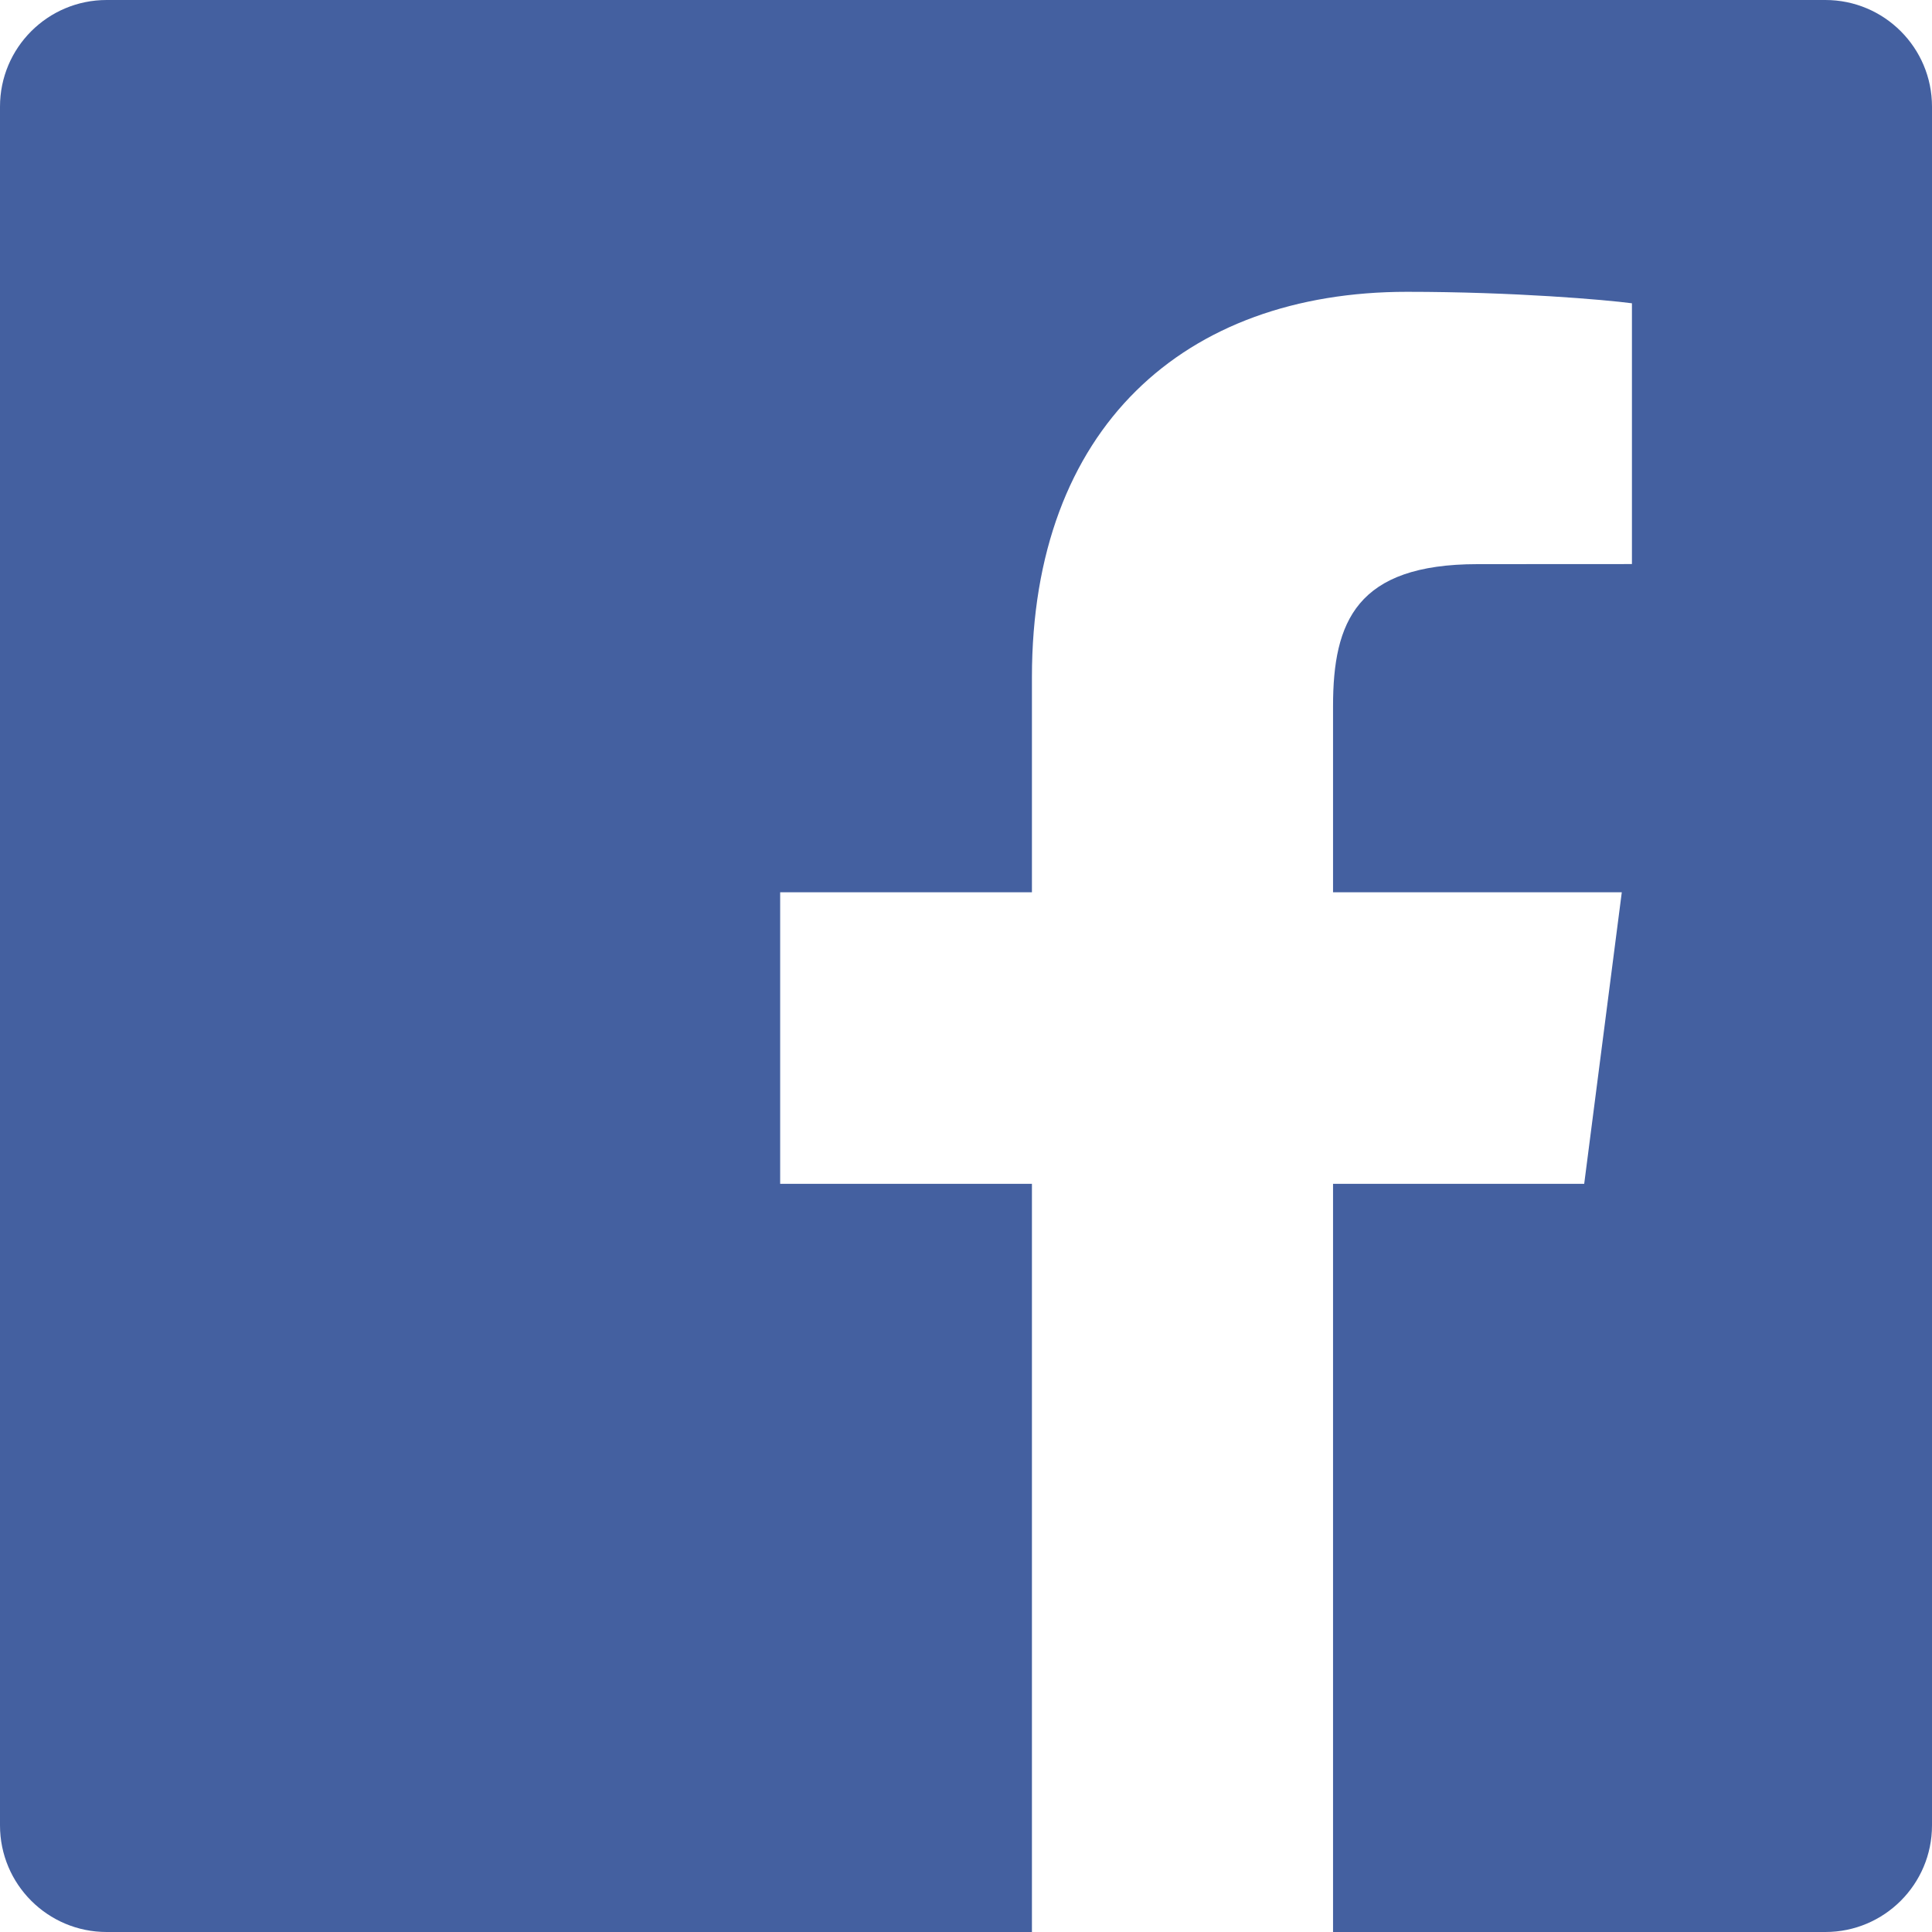
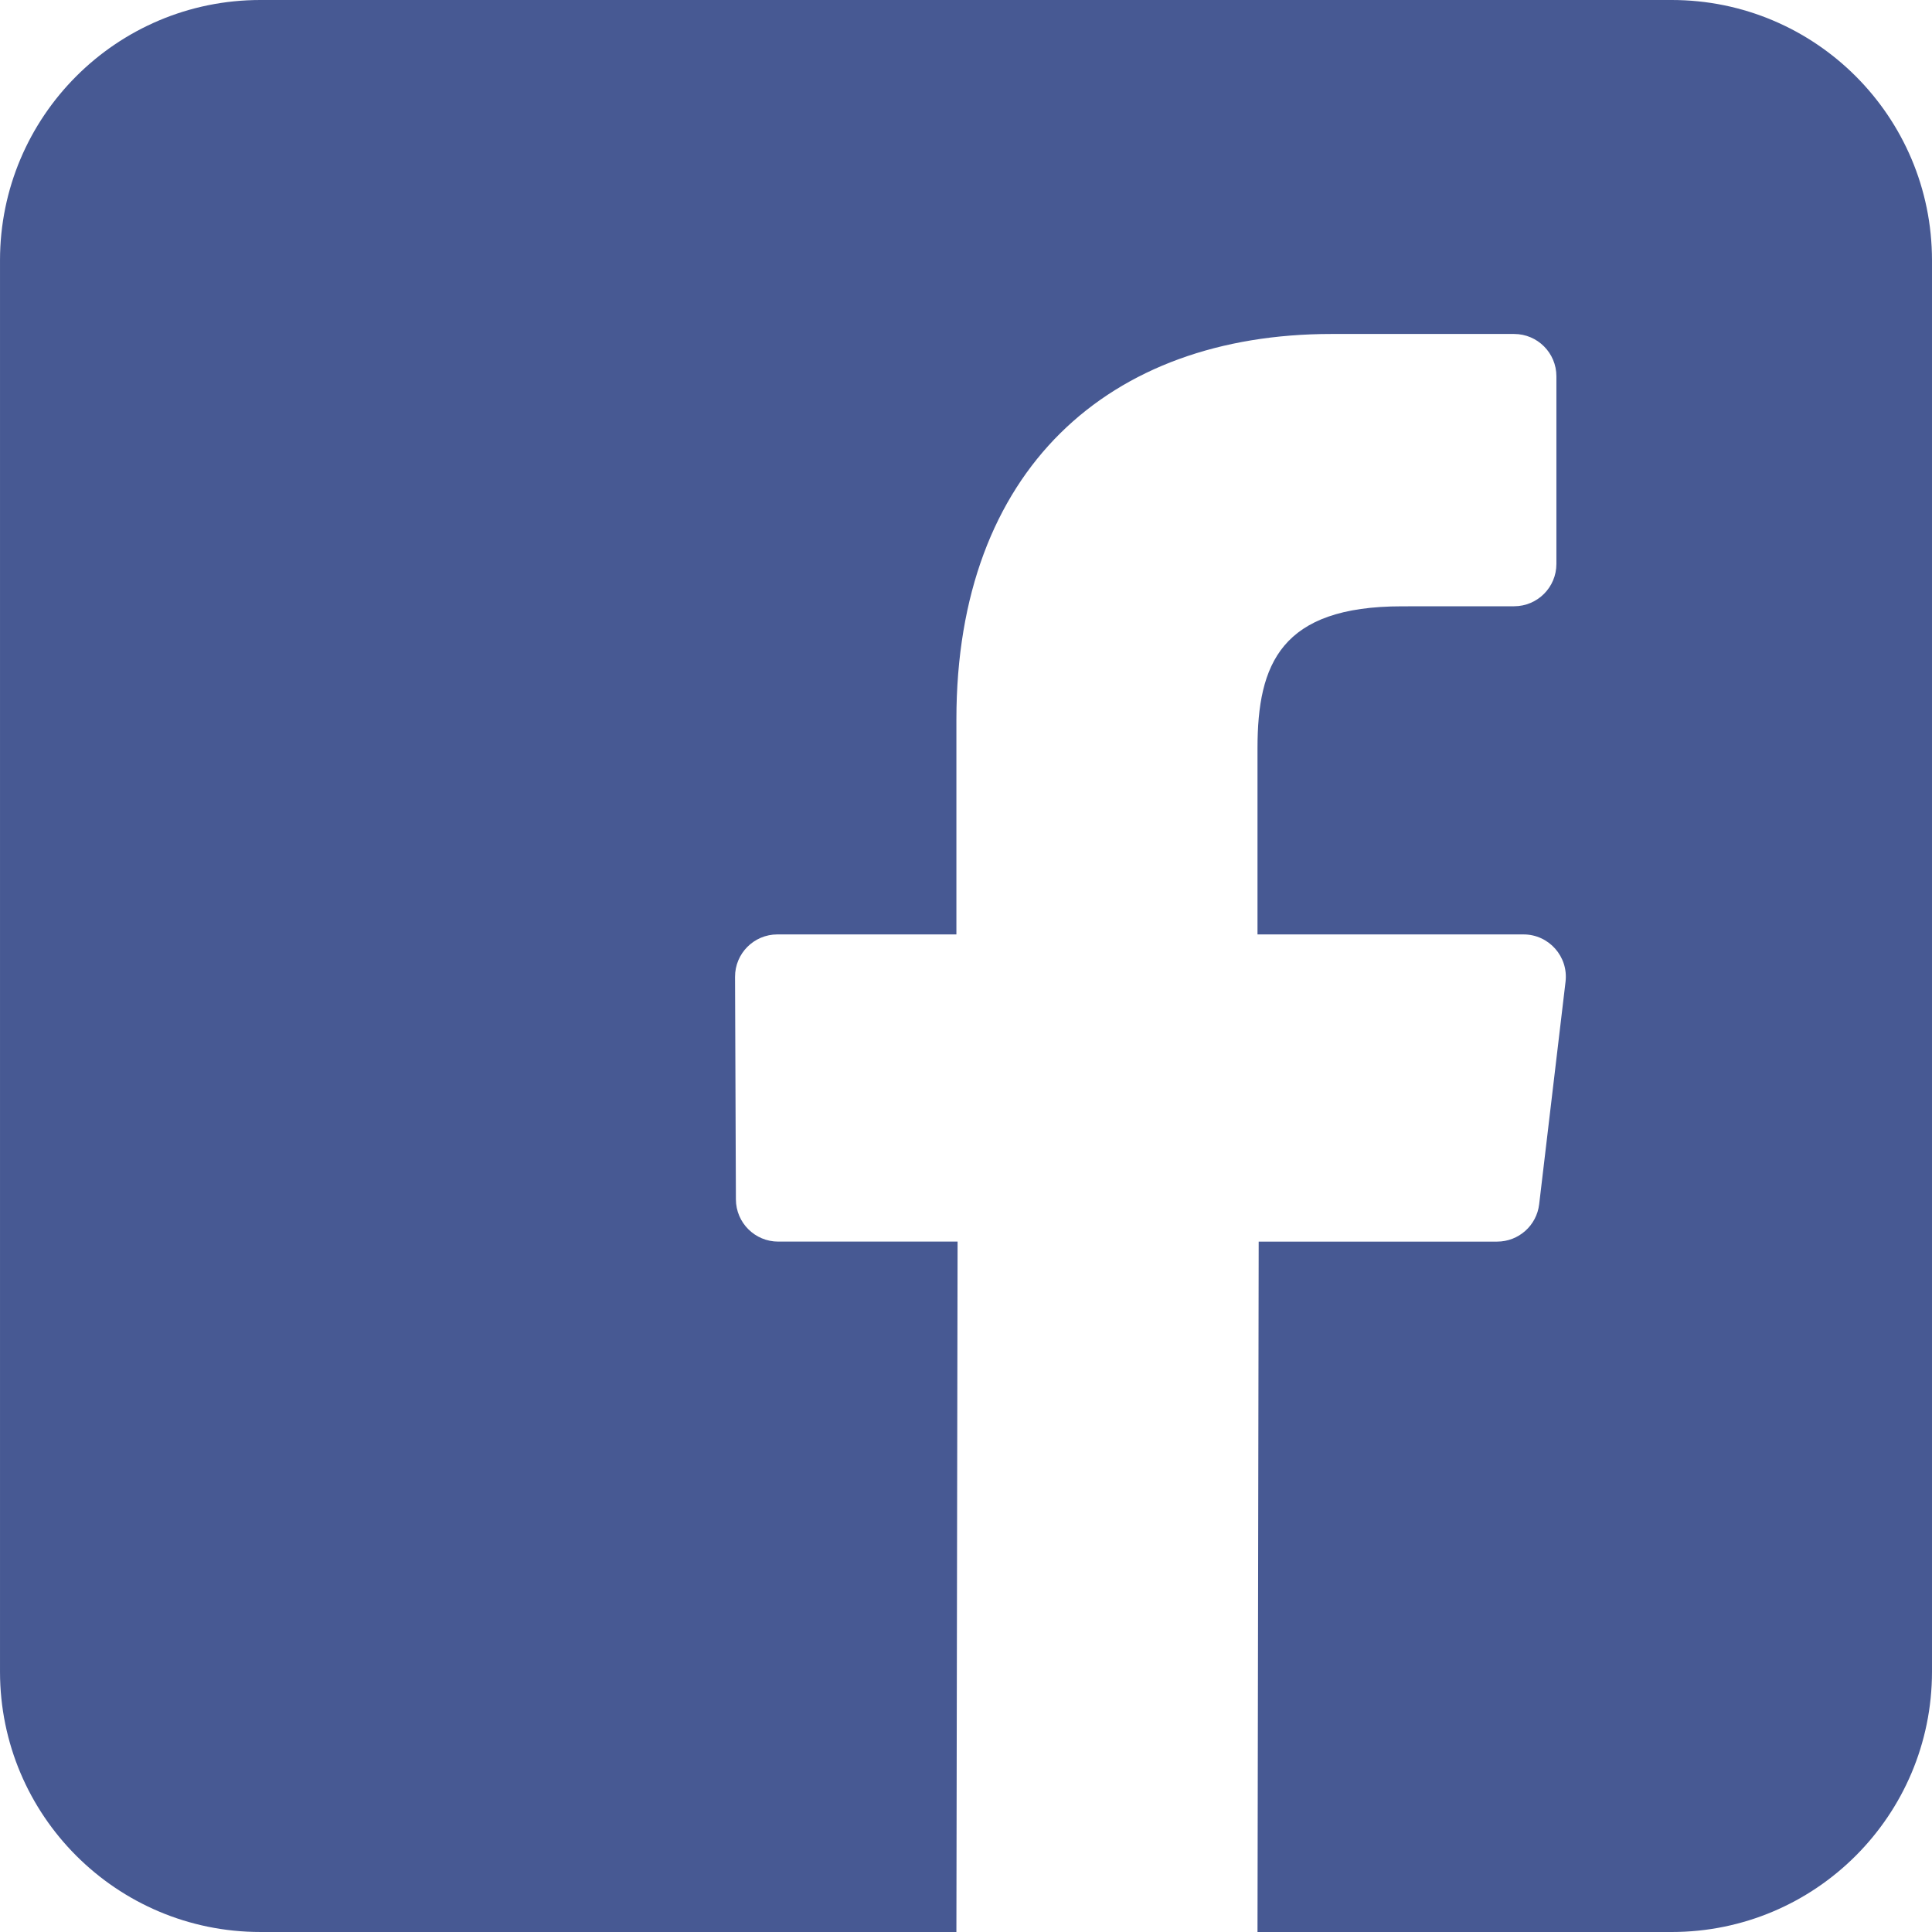
- <svg xmlns="http://www.w3.org/2000/svg" width="30px" height="30px" viewBox="0 0 48 48" version="1.1">
-   <defs>
- 
-     </defs>
-   <g id="Icons" stroke="none" stroke-width="1" fill="none" fill-rule="evenodd">
-     <g id="Color-" transform="translate(-200, -160)" fill="#4460A0">
-       <path d="M225.638,208 L202.649,208 C201.186,208 200,206.814 200,205.351 L200,162.649 C200,161.186 201.186,160 202.649,160 L245.351,160 C246.814,160 248,161.186 248,162.649 L248,205.351 C248,206.814 246.814,208 245.351,208 L233.119,208 L233.119,189.412 L239.359,189.412 L240.293,182.168 L233.119,182.168 L233.119,177.543 C233.119,175.445 233.702,174.016 236.709,174.016 L240.545,174.014 L240.545,167.535 C239.882,167.447 237.605,167.25 234.956,167.25 C229.425,167.25 225.638,170.626 225.638,176.825 L225.638,182.168 L219.383,182.168 L219.383,189.412 L225.638,189.412 L225.638,208 L225.638,208 Z" id="Facebook">
- 
-             </path>
-     </g>
-   </g>
+ <svg xmlns="http://www.w3.org/2000/svg" height="30px" width="30px" version="1.1" id="Layer_1" viewBox="0 0 408.788 408.788" xml:space="preserve">
+   <path style="fill:#475993;" d="M353.701,0H55.087C24.665,0,0.002,24.662,0.002,55.085v298.616c0,30.423,24.662,55.085,55.085,55.085  h147.275l0.251-146.078h-37.951c-4.932,0-8.935-3.988-8.954-8.92l-0.182-47.087c-0.019-4.959,3.996-8.989,8.955-8.989h37.882  v-45.498c0-52.8,32.247-81.55,79.348-81.55h38.65c4.945,0,8.955,4.009,8.955,8.955v39.704c0,4.944-4.007,8.952-8.95,8.955  l-23.719,0.011c-25.615,0-30.575,12.172-30.575,30.035v39.389h56.285c5.363,0,9.524,4.683,8.892,10.009l-5.581,47.087  c-0.534,4.506-4.355,7.901-8.892,7.901h-50.453l-0.251,146.078h87.631c30.422,0,55.084-24.662,55.084-55.084V55.085  C408.786,24.662,384.124,0,353.701,0z" />
</svg>
